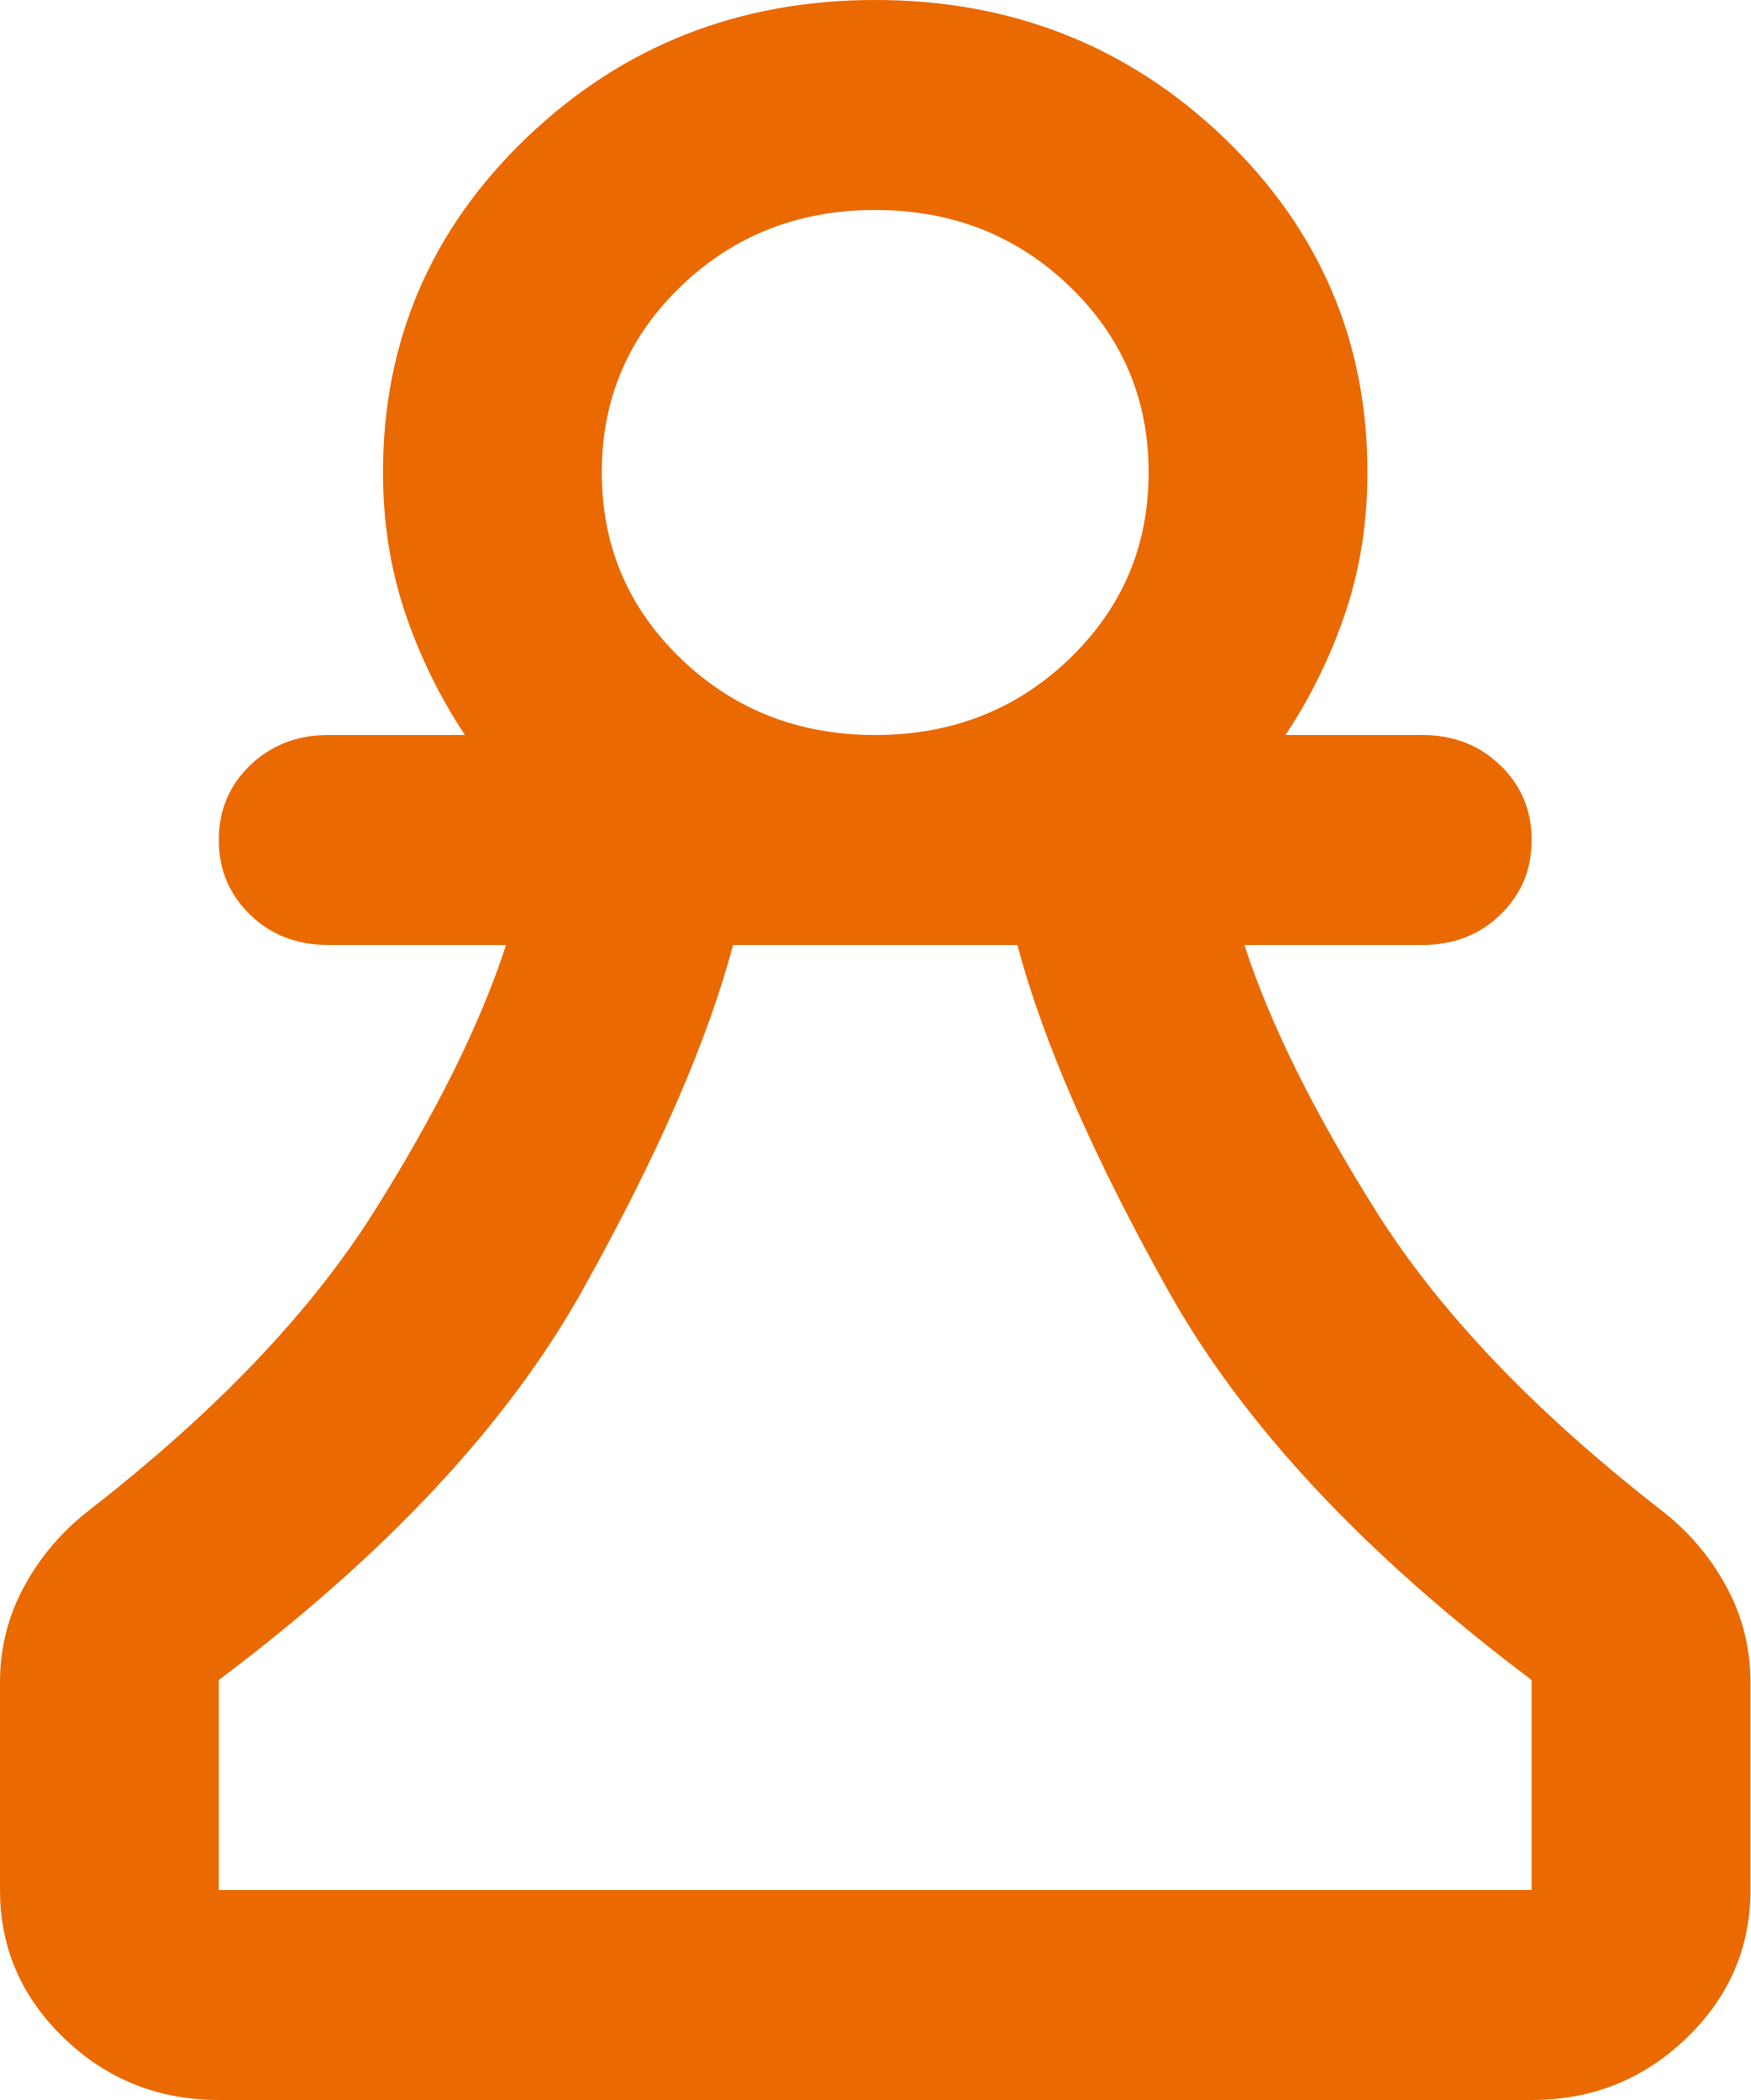
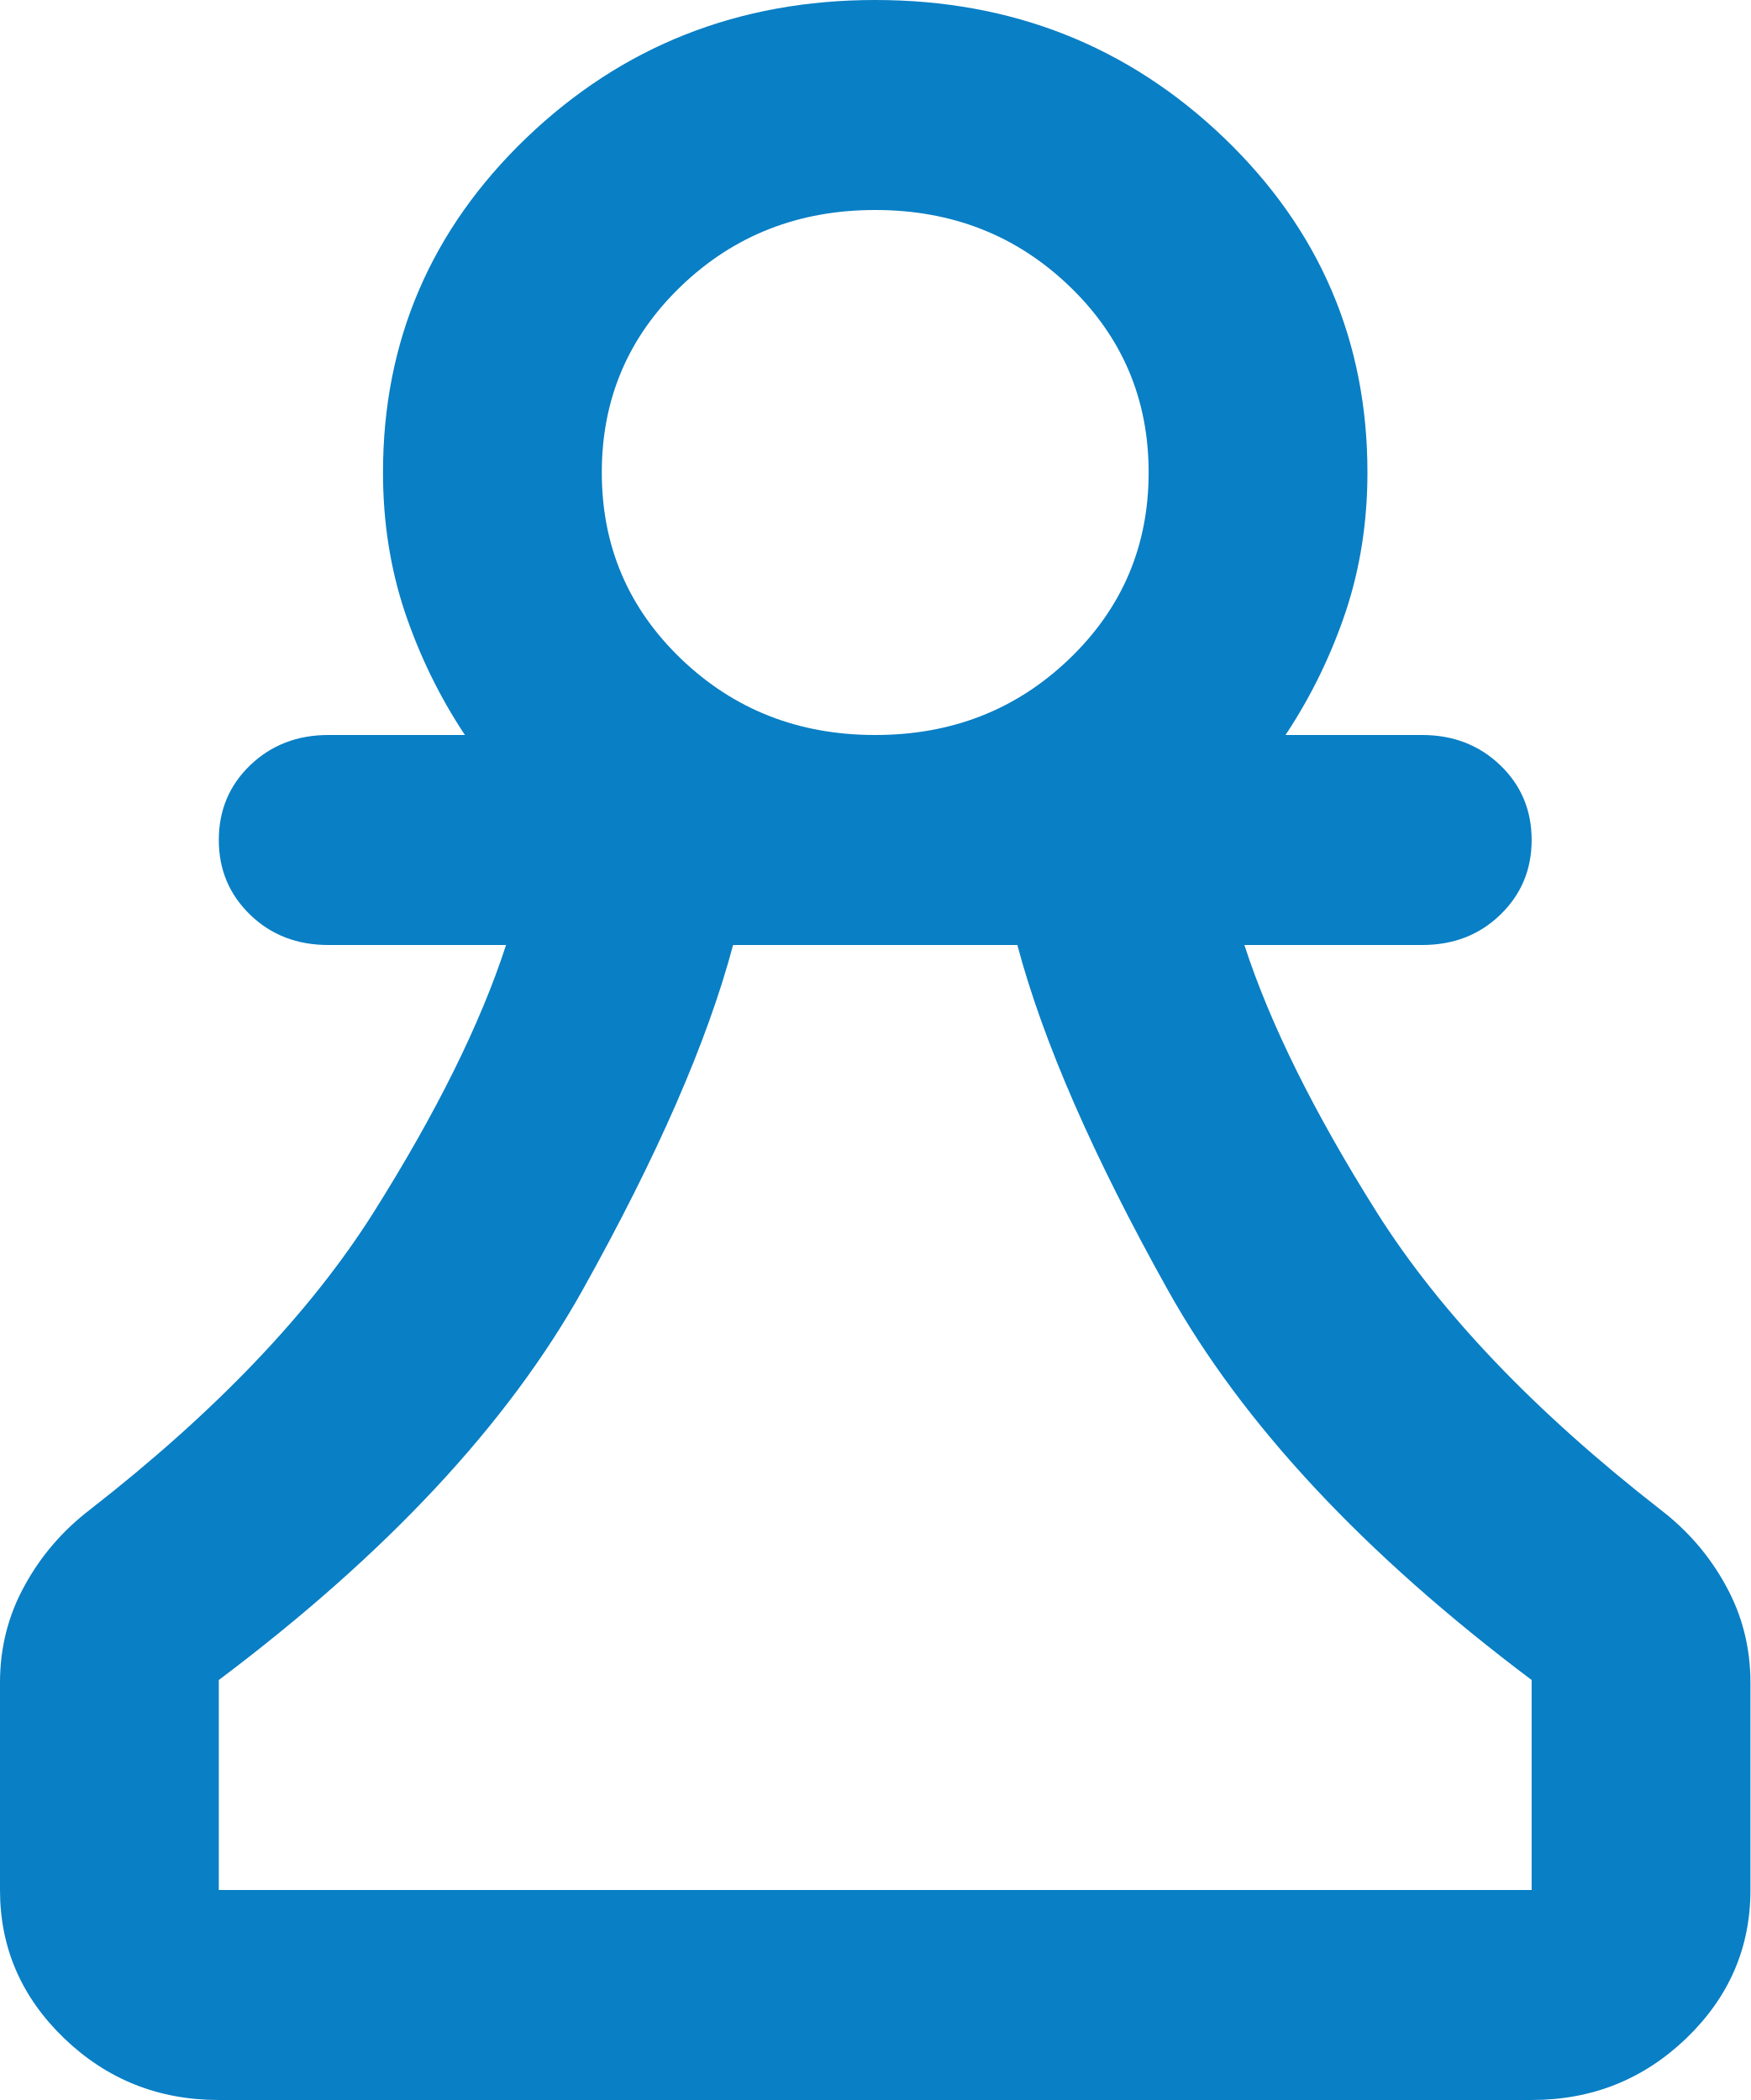
<svg xmlns="http://www.w3.org/2000/svg" width="10" height="12" viewBox="0 0 10 12" fill="none">
-   <path d="M1.25 12C0.906 12 0.612 11.883 0.367 11.648C0.122 11.412 0 11.13 0 10.8V9.615C0 9.415 0.047 9.23 0.141 9.06C0.234 8.89 0.359 8.745 0.516 8.625C1.234 8.065 1.773 7.5 2.133 6.93C2.492 6.36 2.745 5.85 2.891 5.4H1.875C1.698 5.4 1.549 5.343 1.43 5.228C1.31 5.112 1.25 4.97 1.25 4.8C1.25 4.63 1.31 4.487 1.43 4.372C1.549 4.258 1.698 4.2 1.875 4.2H2.656C2.51 3.98 2.396 3.745 2.312 3.495C2.229 3.245 2.188 2.98 2.188 2.7C2.188 1.95 2.461 1.312 3.008 0.787C3.555 0.263 4.219 0 5 0C5.781 0 6.445 0.263 6.992 0.787C7.539 1.312 7.812 1.95 7.812 2.7C7.812 2.98 7.771 3.245 7.688 3.495C7.604 3.745 7.49 3.98 7.344 4.2H8.125C8.302 4.2 8.451 4.258 8.57 4.372C8.69 4.487 8.75 4.63 8.75 4.8C8.75 4.97 8.69 5.112 8.57 5.228C8.451 5.343 8.302 5.4 8.125 5.4H7.109C7.255 5.85 7.508 6.36 7.867 6.93C8.227 7.5 8.766 8.065 9.484 8.625C9.641 8.745 9.766 8.89 9.859 9.06C9.953 9.23 10 9.415 10 9.615V10.8C10 11.13 9.878 11.412 9.633 11.648C9.388 11.883 9.094 12 8.75 12H1.25ZM1.25 10.8H8.75V9.6C7.792 8.88 7.099 8.137 6.672 7.372C6.245 6.607 5.958 5.95 5.812 5.4H4.188C4.042 5.95 3.755 6.607 3.328 7.372C2.901 8.137 2.208 8.88 1.25 9.6V10.8ZM5 4.2C5.438 4.2 5.807 4.055 6.109 3.765C6.411 3.475 6.562 3.12 6.562 2.7C6.562 2.28 6.411 1.925 6.109 1.635C5.807 1.345 5.438 1.2 5 1.2C4.562 1.2 4.193 1.345 3.891 1.635C3.589 1.925 3.438 2.28 3.438 2.7C3.438 3.12 3.589 3.475 3.891 3.765C4.193 4.055 4.562 4.2 5 4.2Z" fill="#EA6900" />
+   <path d="M1.25 12C0.906 12 0.612 11.883 0.367 11.648C0.122 11.412 0 11.13 0 10.8V9.615C0 9.415 0.047 9.23 0.141 9.06C0.234 8.89 0.359 8.745 0.516 8.625C1.234 8.065 1.773 7.5 2.133 6.93C2.492 6.36 2.745 5.85 2.891 5.4H1.875C1.698 5.4 1.549 5.343 1.43 5.228C1.31 5.112 1.25 4.97 1.25 4.8C1.25 4.63 1.31 4.487 1.43 4.372C1.549 4.258 1.698 4.2 1.875 4.2H2.656C2.51 3.98 2.396 3.745 2.312 3.495C2.229 3.245 2.188 2.98 2.188 2.7C2.188 1.95 2.461 1.312 3.008 0.787C3.555 0.263 4.219 0 5 0C5.781 0 6.445 0.263 6.992 0.787C7.539 1.312 7.812 1.95 7.812 2.7C7.812 2.98 7.771 3.245 7.688 3.495C7.604 3.745 7.49 3.98 7.344 4.2H8.125C8.302 4.2 8.451 4.258 8.57 4.372C8.69 4.487 8.75 4.63 8.75 4.8C8.75 4.97 8.69 5.112 8.57 5.228C8.451 5.343 8.302 5.4 8.125 5.4H7.109C7.255 5.85 7.508 6.36 7.867 6.93C8.227 7.5 8.766 8.065 9.484 8.625C9.641 8.745 9.766 8.89 9.859 9.06C9.953 9.23 10 9.415 10 9.615V10.8C10 11.13 9.878 11.412 9.633 11.648C9.388 11.883 9.094 12 8.75 12H1.25ZM1.25 10.8H8.75V9.6C7.792 8.88 7.099 8.137 6.672 7.372C6.245 6.607 5.958 5.95 5.812 5.4H4.188C4.042 5.95 3.755 6.607 3.328 7.372C2.901 8.137 2.208 8.88 1.25 9.6V10.8ZM5 4.2C5.438 4.2 5.807 4.055 6.109 3.765C6.411 3.475 6.562 3.12 6.562 2.7C6.562 2.28 6.411 1.925 6.109 1.635C5.807 1.345 5.438 1.2 5 1.2C4.562 1.2 4.193 1.345 3.891 1.635C3.589 1.925 3.438 2.28 3.438 2.7C3.438 3.12 3.589 3.475 3.891 3.765C4.193 4.055 4.562 4.2 5 4.2Z" fill="#097FC5" />
</svg>
